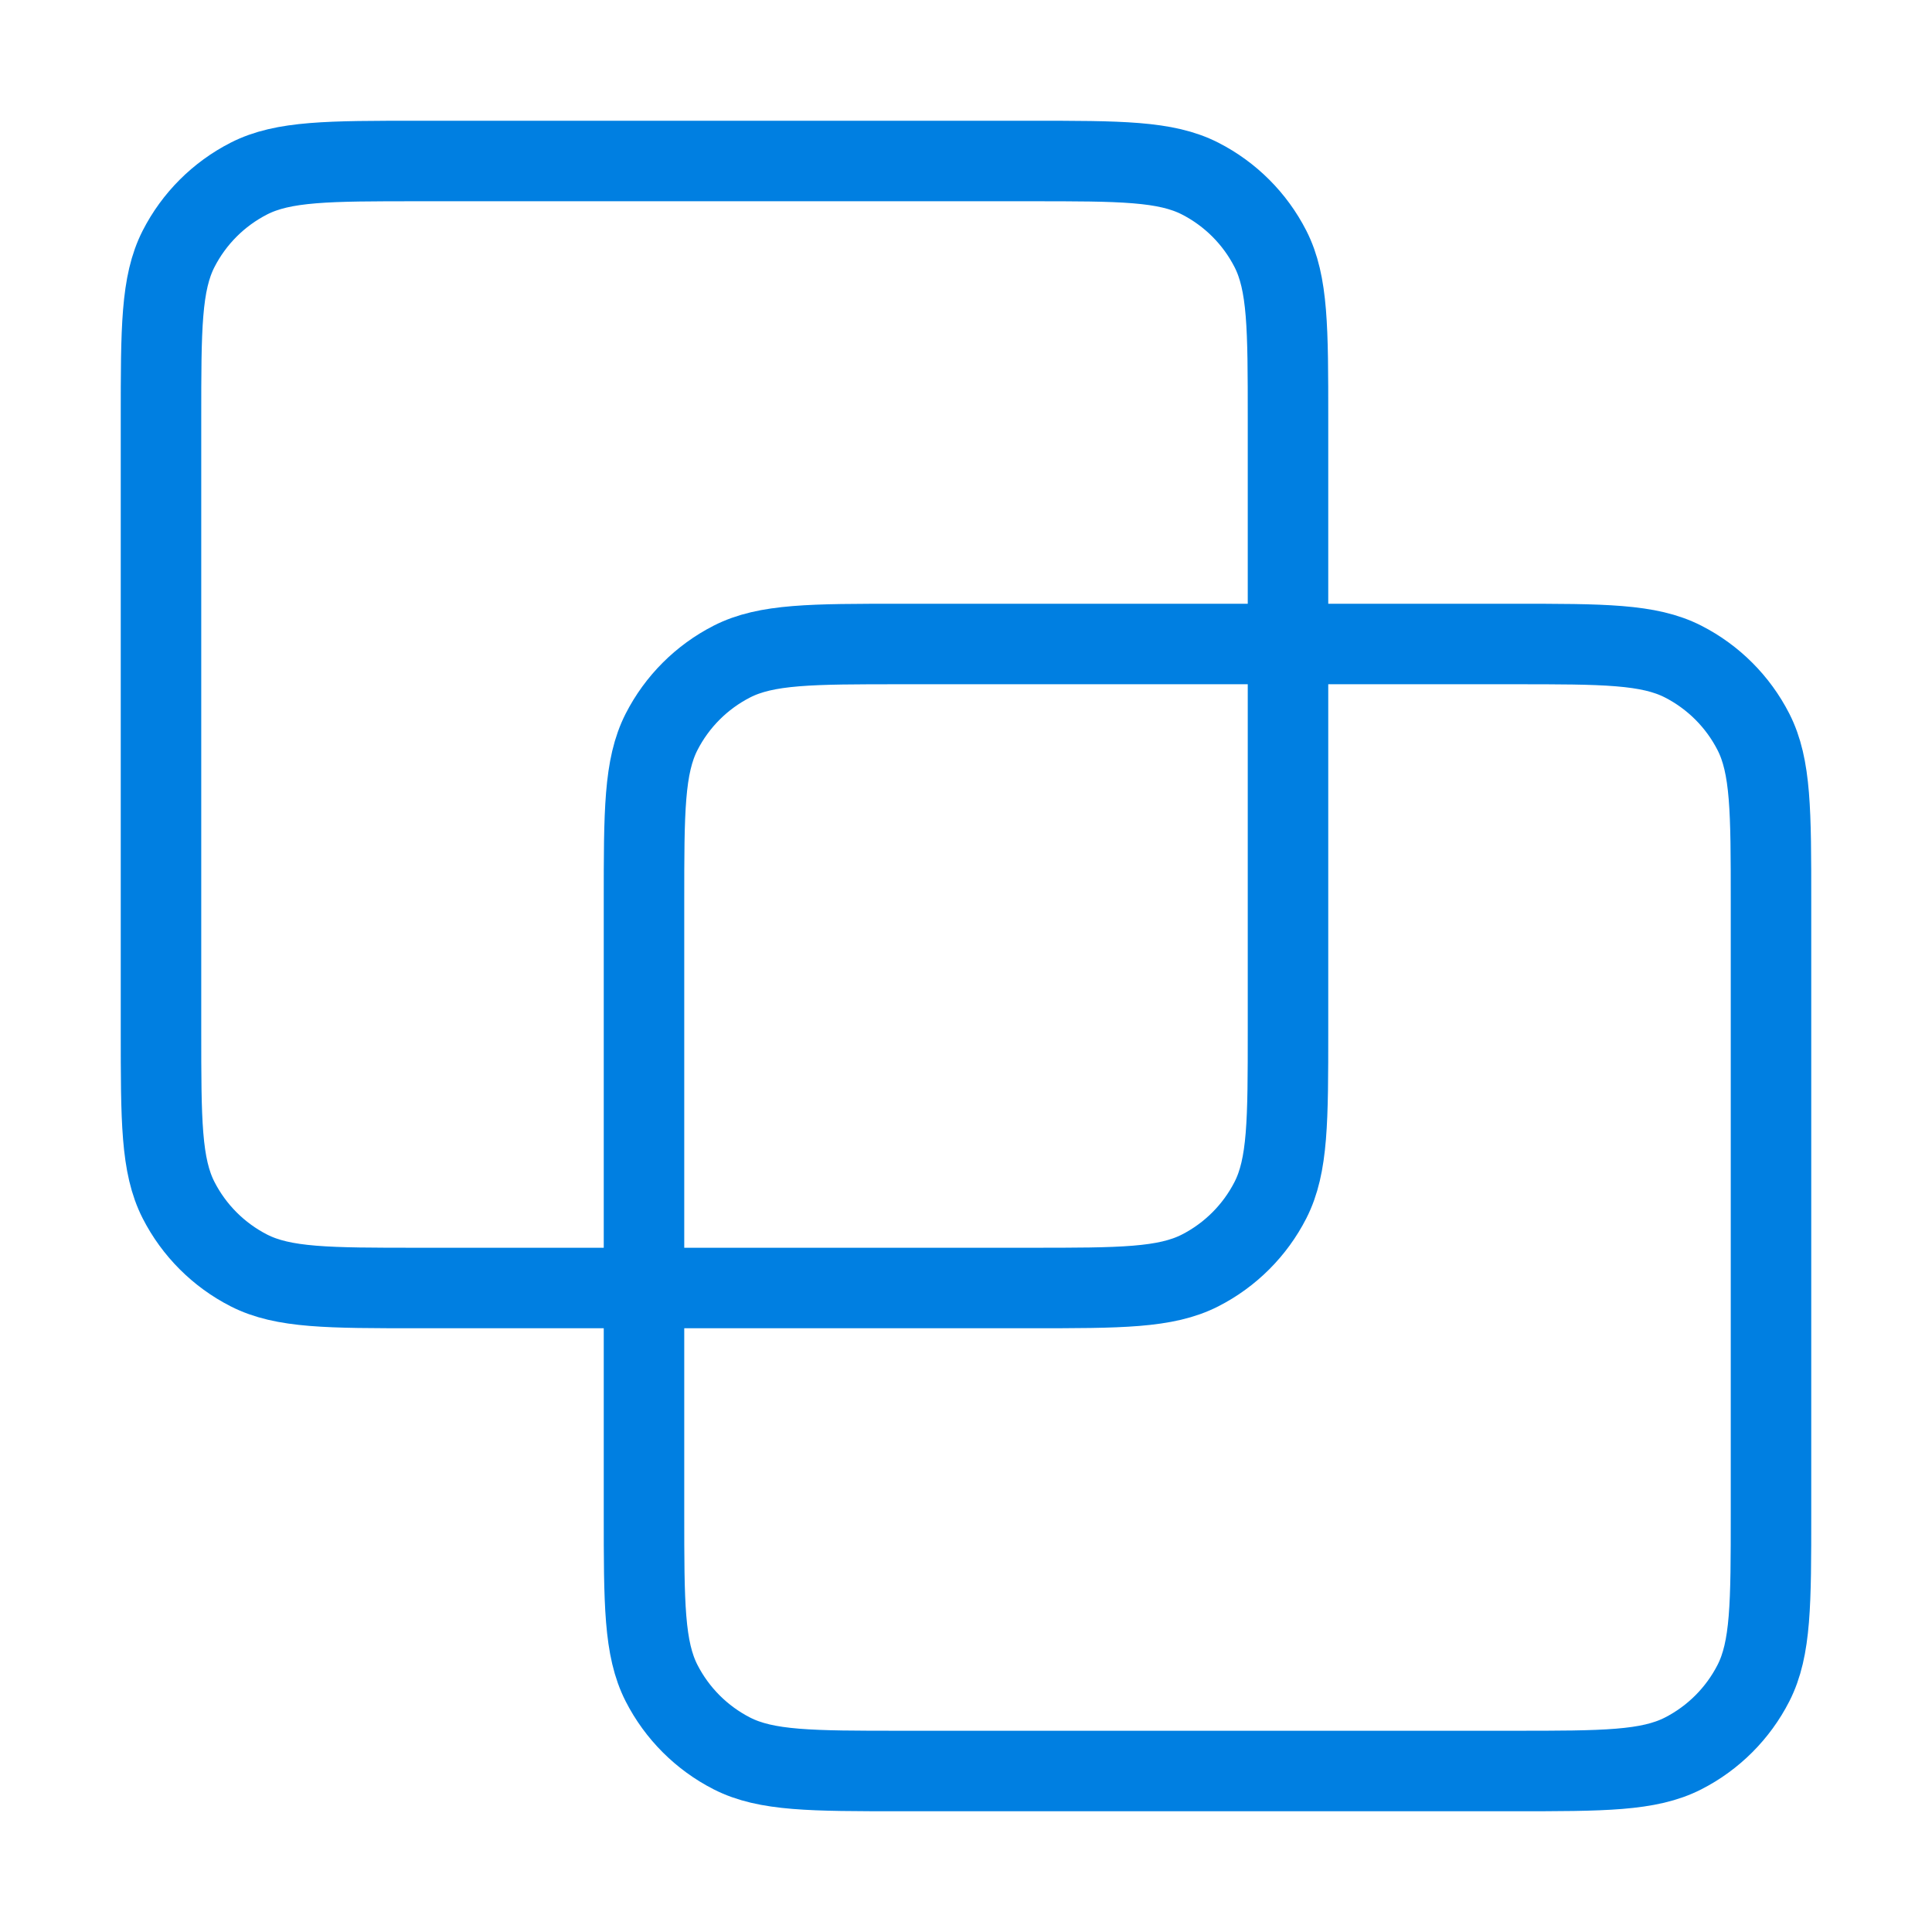
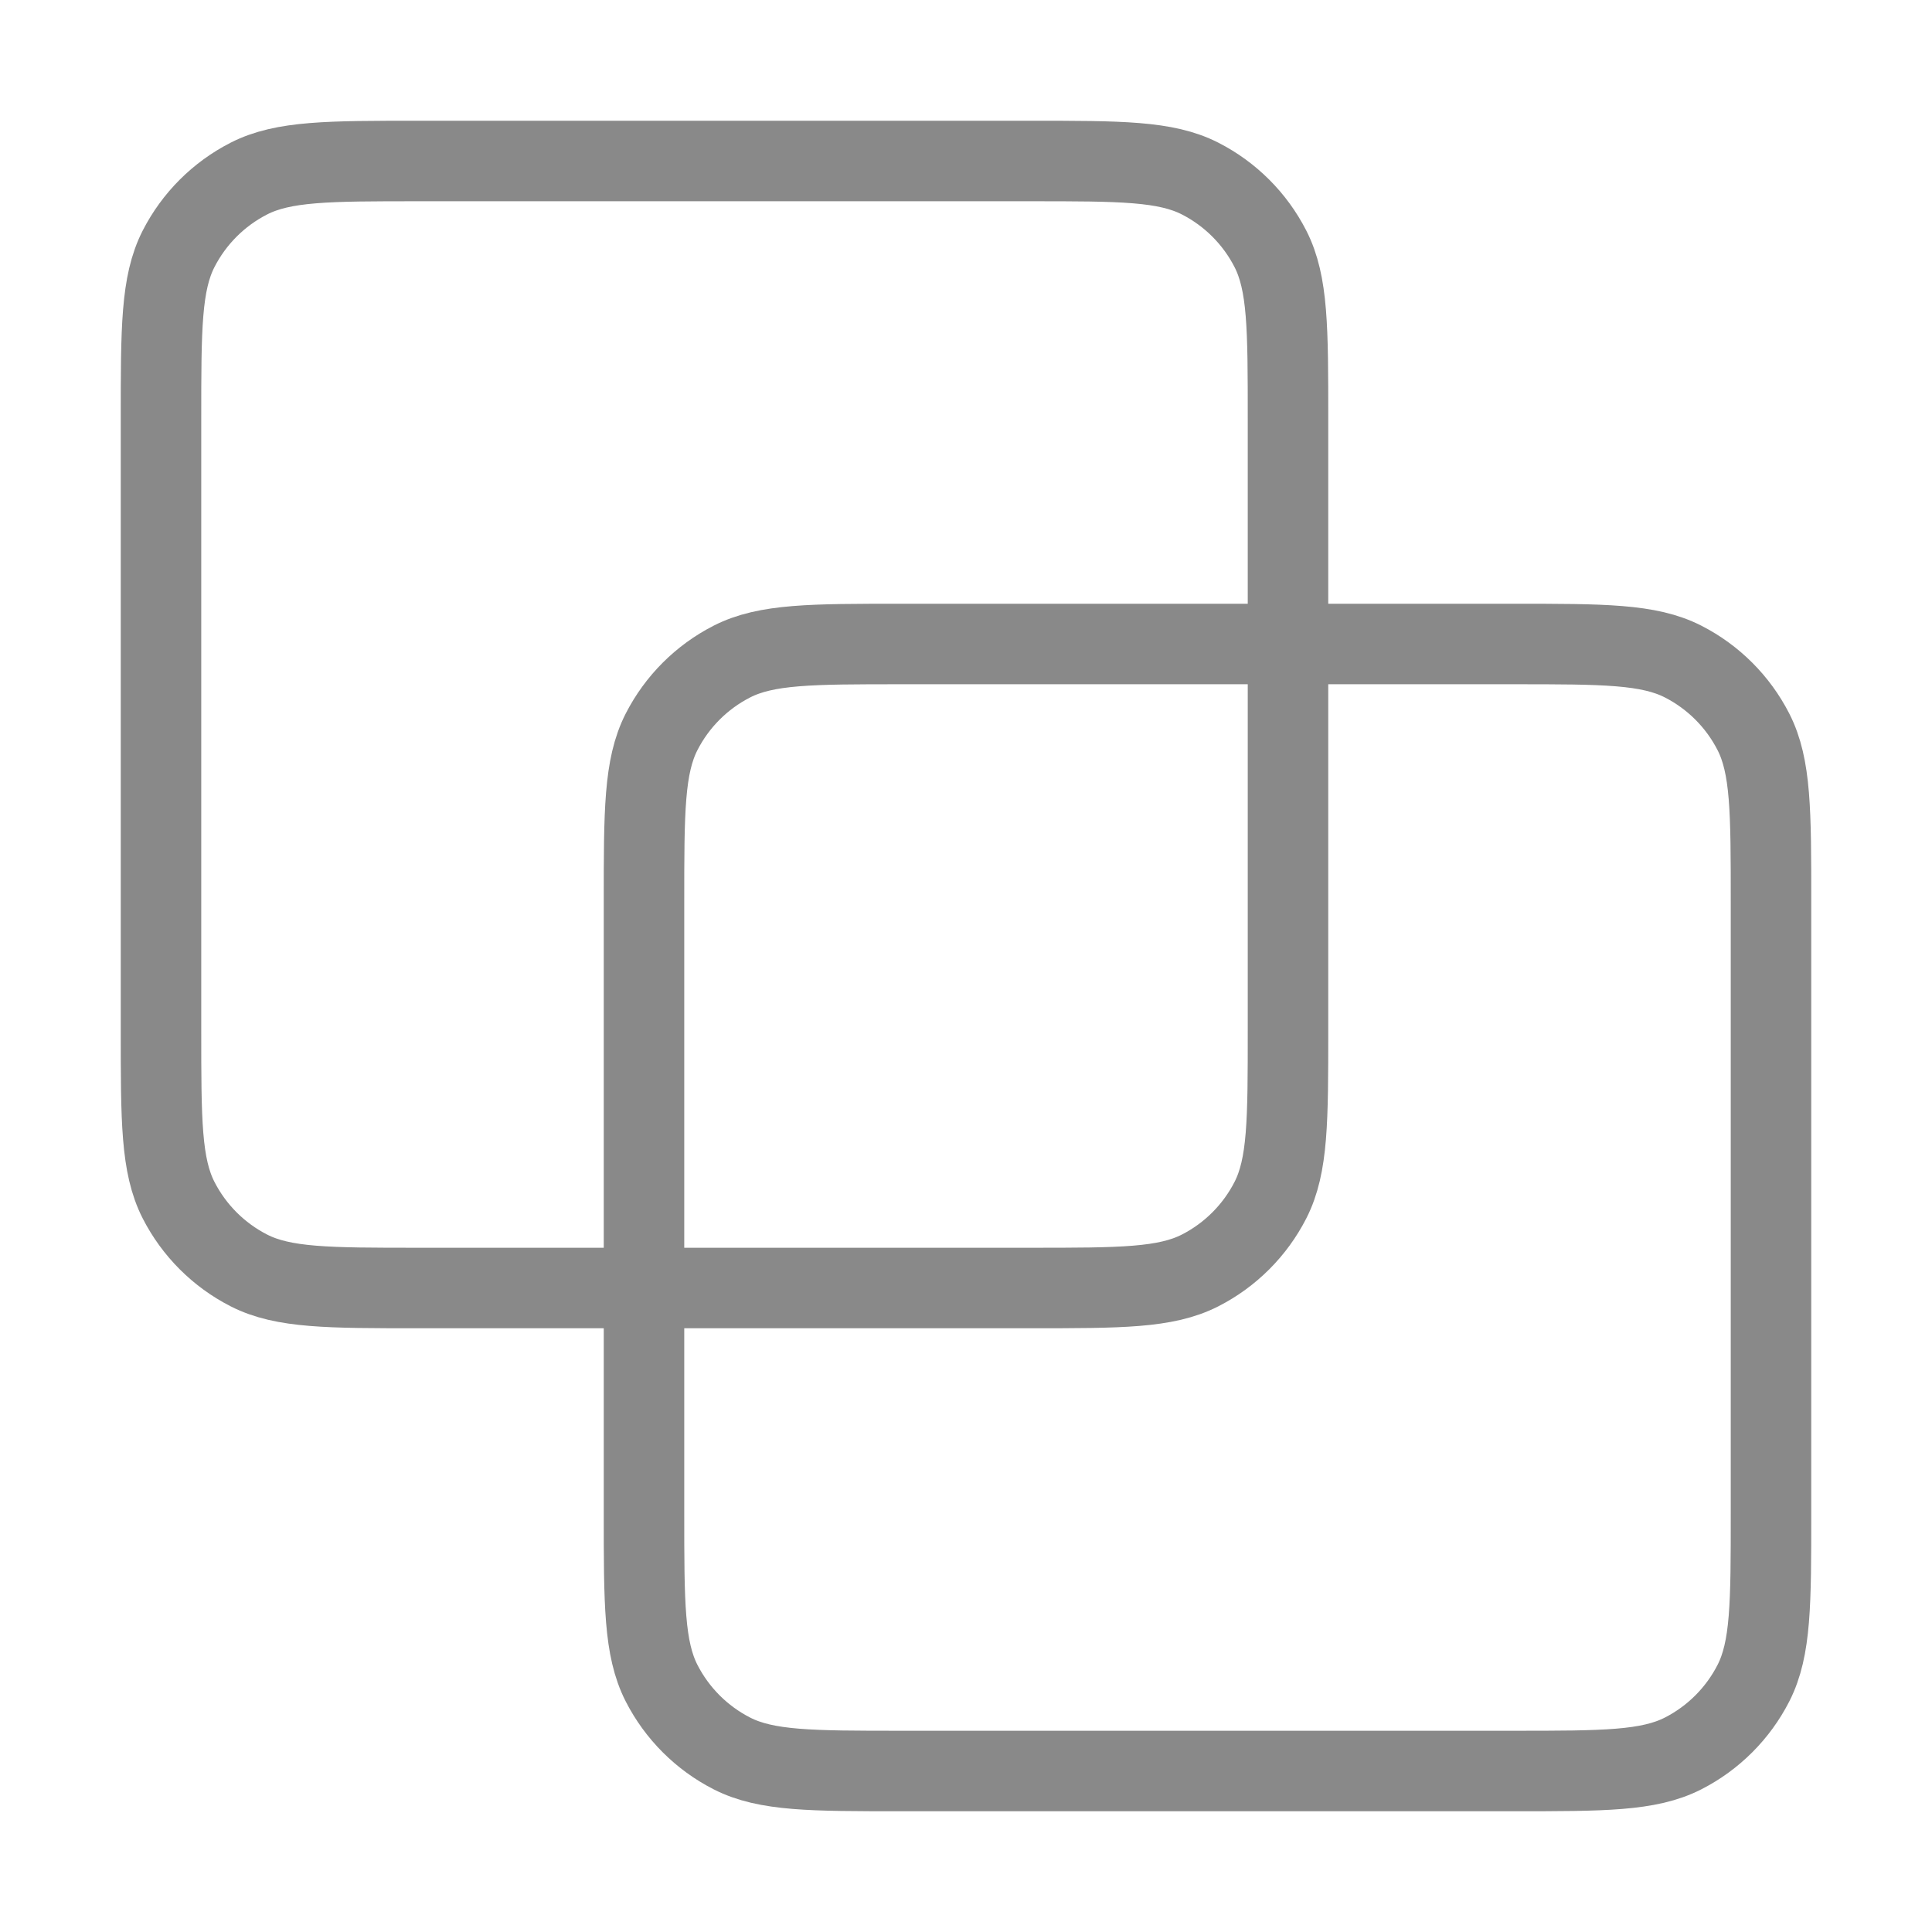
<svg xmlns="http://www.w3.org/2000/svg" width="24" height="24" viewBox="0 0 24 24" fill="none">
-   <path d="M2 5.2C2 4.08 2 3.52 2.218 3.092C2.41 2.716 2.716 2.41 3.092 2.218C3.52 2 4.08 2 5.2 2H12.8C13.92 2 14.48 2 14.908 2.218C15.284 2.41 15.59 2.716 15.782 3.092C16 3.52 16 4.08 16 5.2V12.8C16 13.92 16 14.48 15.782 14.908C15.59 15.284 15.284 15.59 14.908 15.782C14.48 16 13.92 16 12.8 16H5.2C4.08 16 3.52 16 3.092 15.782C2.716 15.59 2.41 15.284 2.218 14.908C2 14.48 2 13.92 2 12.8V5.2Z" stroke="#007FE1" stroke-linecap="round" stroke-linejoin="round" />
-   <path d="M8 11.2C8 10.08 8 9.52 8.218 9.092C8.41 8.716 8.716 8.41 9.092 8.218C9.52 8 10.08 8 11.2 8H18.8C19.92 8 20.48 8 20.908 8.218C21.284 8.41 21.59 8.716 21.782 9.092C22 9.52 22 10.08 22 11.2V18.8C22 19.92 22 20.48 21.782 20.908C21.59 21.284 21.284 21.59 20.908 21.782C20.48 22 19.92 22 18.8 22H11.2C10.08 22 9.52 22 9.092 21.782C8.716 21.59 8.41 21.284 8.218 20.908C8 20.48 8 19.92 8 18.8V11.2Z" stroke="#007FE1" stroke-linecap="round" stroke-linejoin="round" />
+   <path d="M2 5.2C2 4.08 2 3.52 2.218 3.092C2.41 2.716 2.716 2.41 3.092 2.218C3.52 2 4.08 2 5.2 2H12.8C13.92 2 14.48 2 14.908 2.218C15.284 2.41 15.59 2.716 15.782 3.092C16 3.52 16 4.08 16 5.2V12.8C16 13.92 16 14.48 15.782 14.908C15.59 15.284 15.284 15.59 14.908 15.782C14.48 16 13.92 16 12.8 16H5.2C4.08 16 3.52 16 3.092 15.782C2.716 15.59 2.41 15.284 2.218 14.908C2 14.48 2 13.92 2 12.8V5.2Z" stroke="#898989" stroke-linecap="round" stroke-linejoin="round" />
+   <path d="M8 11.2C8 10.08 8 9.52 8.218 9.092C8.41 8.716 8.716 8.41 9.092 8.218C9.52 8 10.08 8 11.2 8H18.8C19.92 8 20.48 8 20.908 8.218C21.284 8.41 21.59 8.716 21.782 9.092C22 9.52 22 10.08 22 11.2V18.8C22 19.92 22 20.48 21.782 20.908C21.59 21.284 21.284 21.59 20.908 21.782C20.48 22 19.92 22 18.8 22H11.2C10.08 22 9.52 22 9.092 21.782C8.716 21.59 8.41 21.284 8.218 20.908C8 20.48 8 19.92 8 18.8V11.2Z" stroke="#898989" stroke-linecap="round" stroke-linejoin="round" />
</svg>
